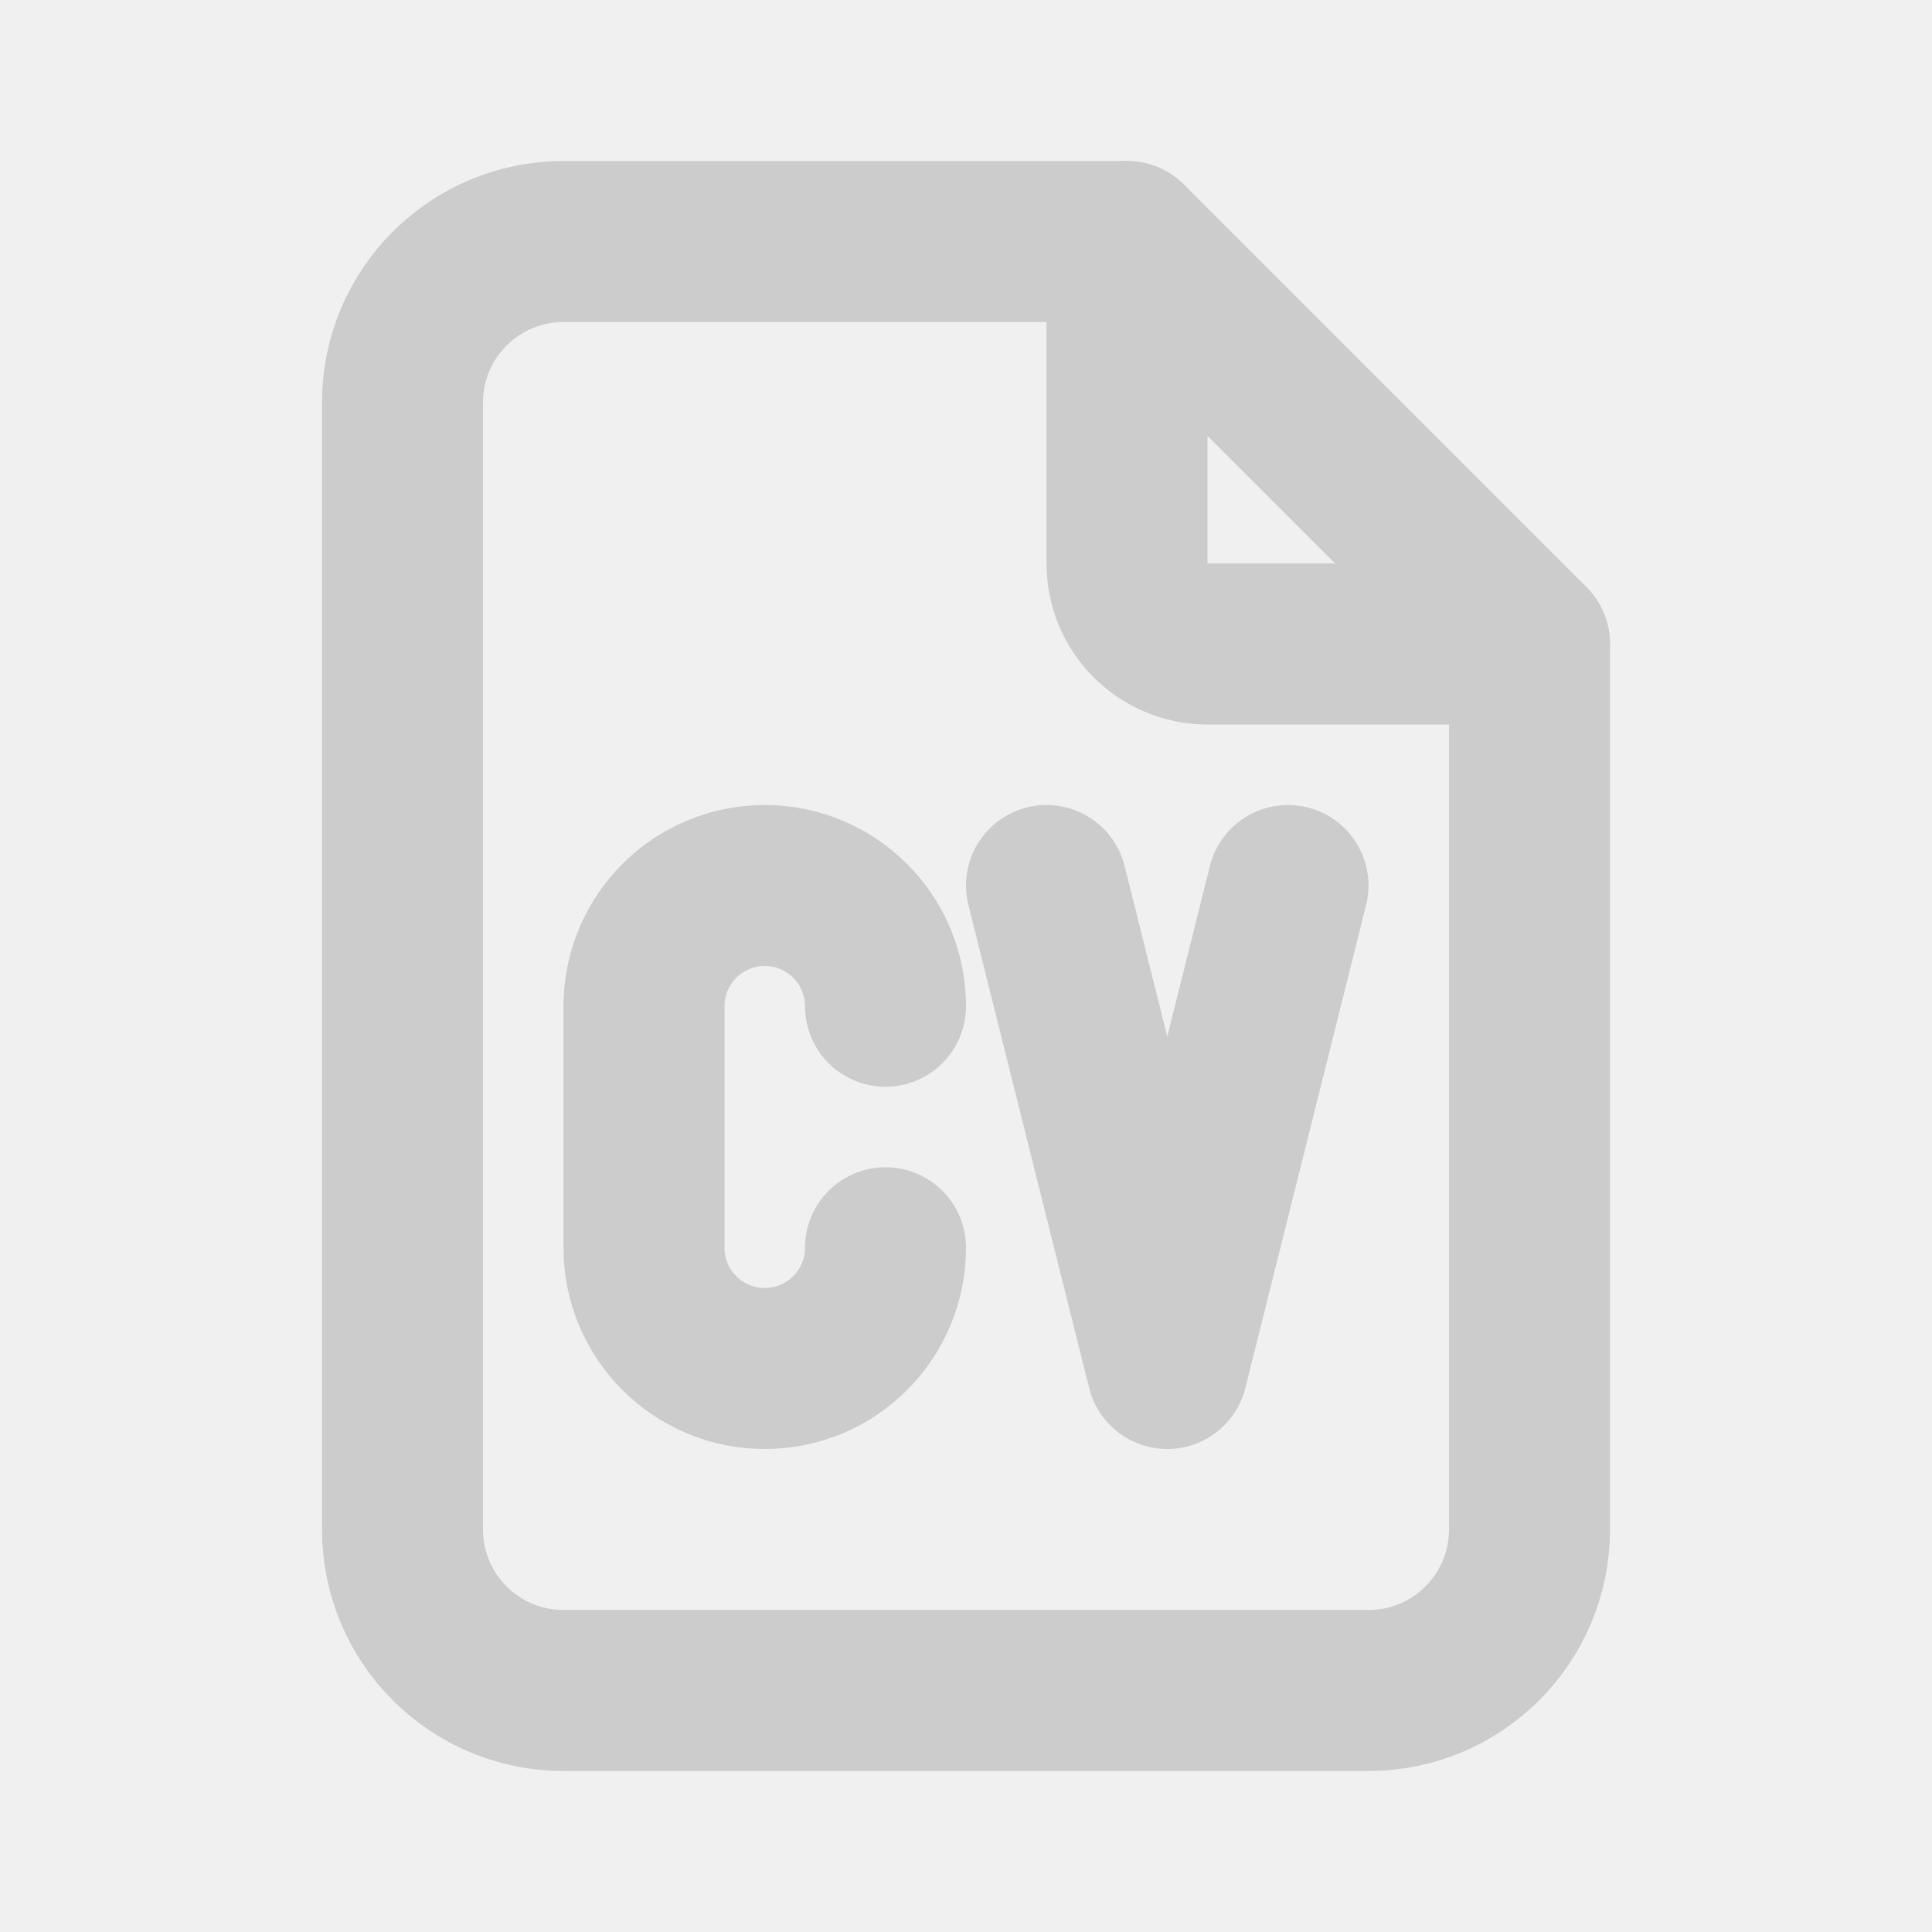
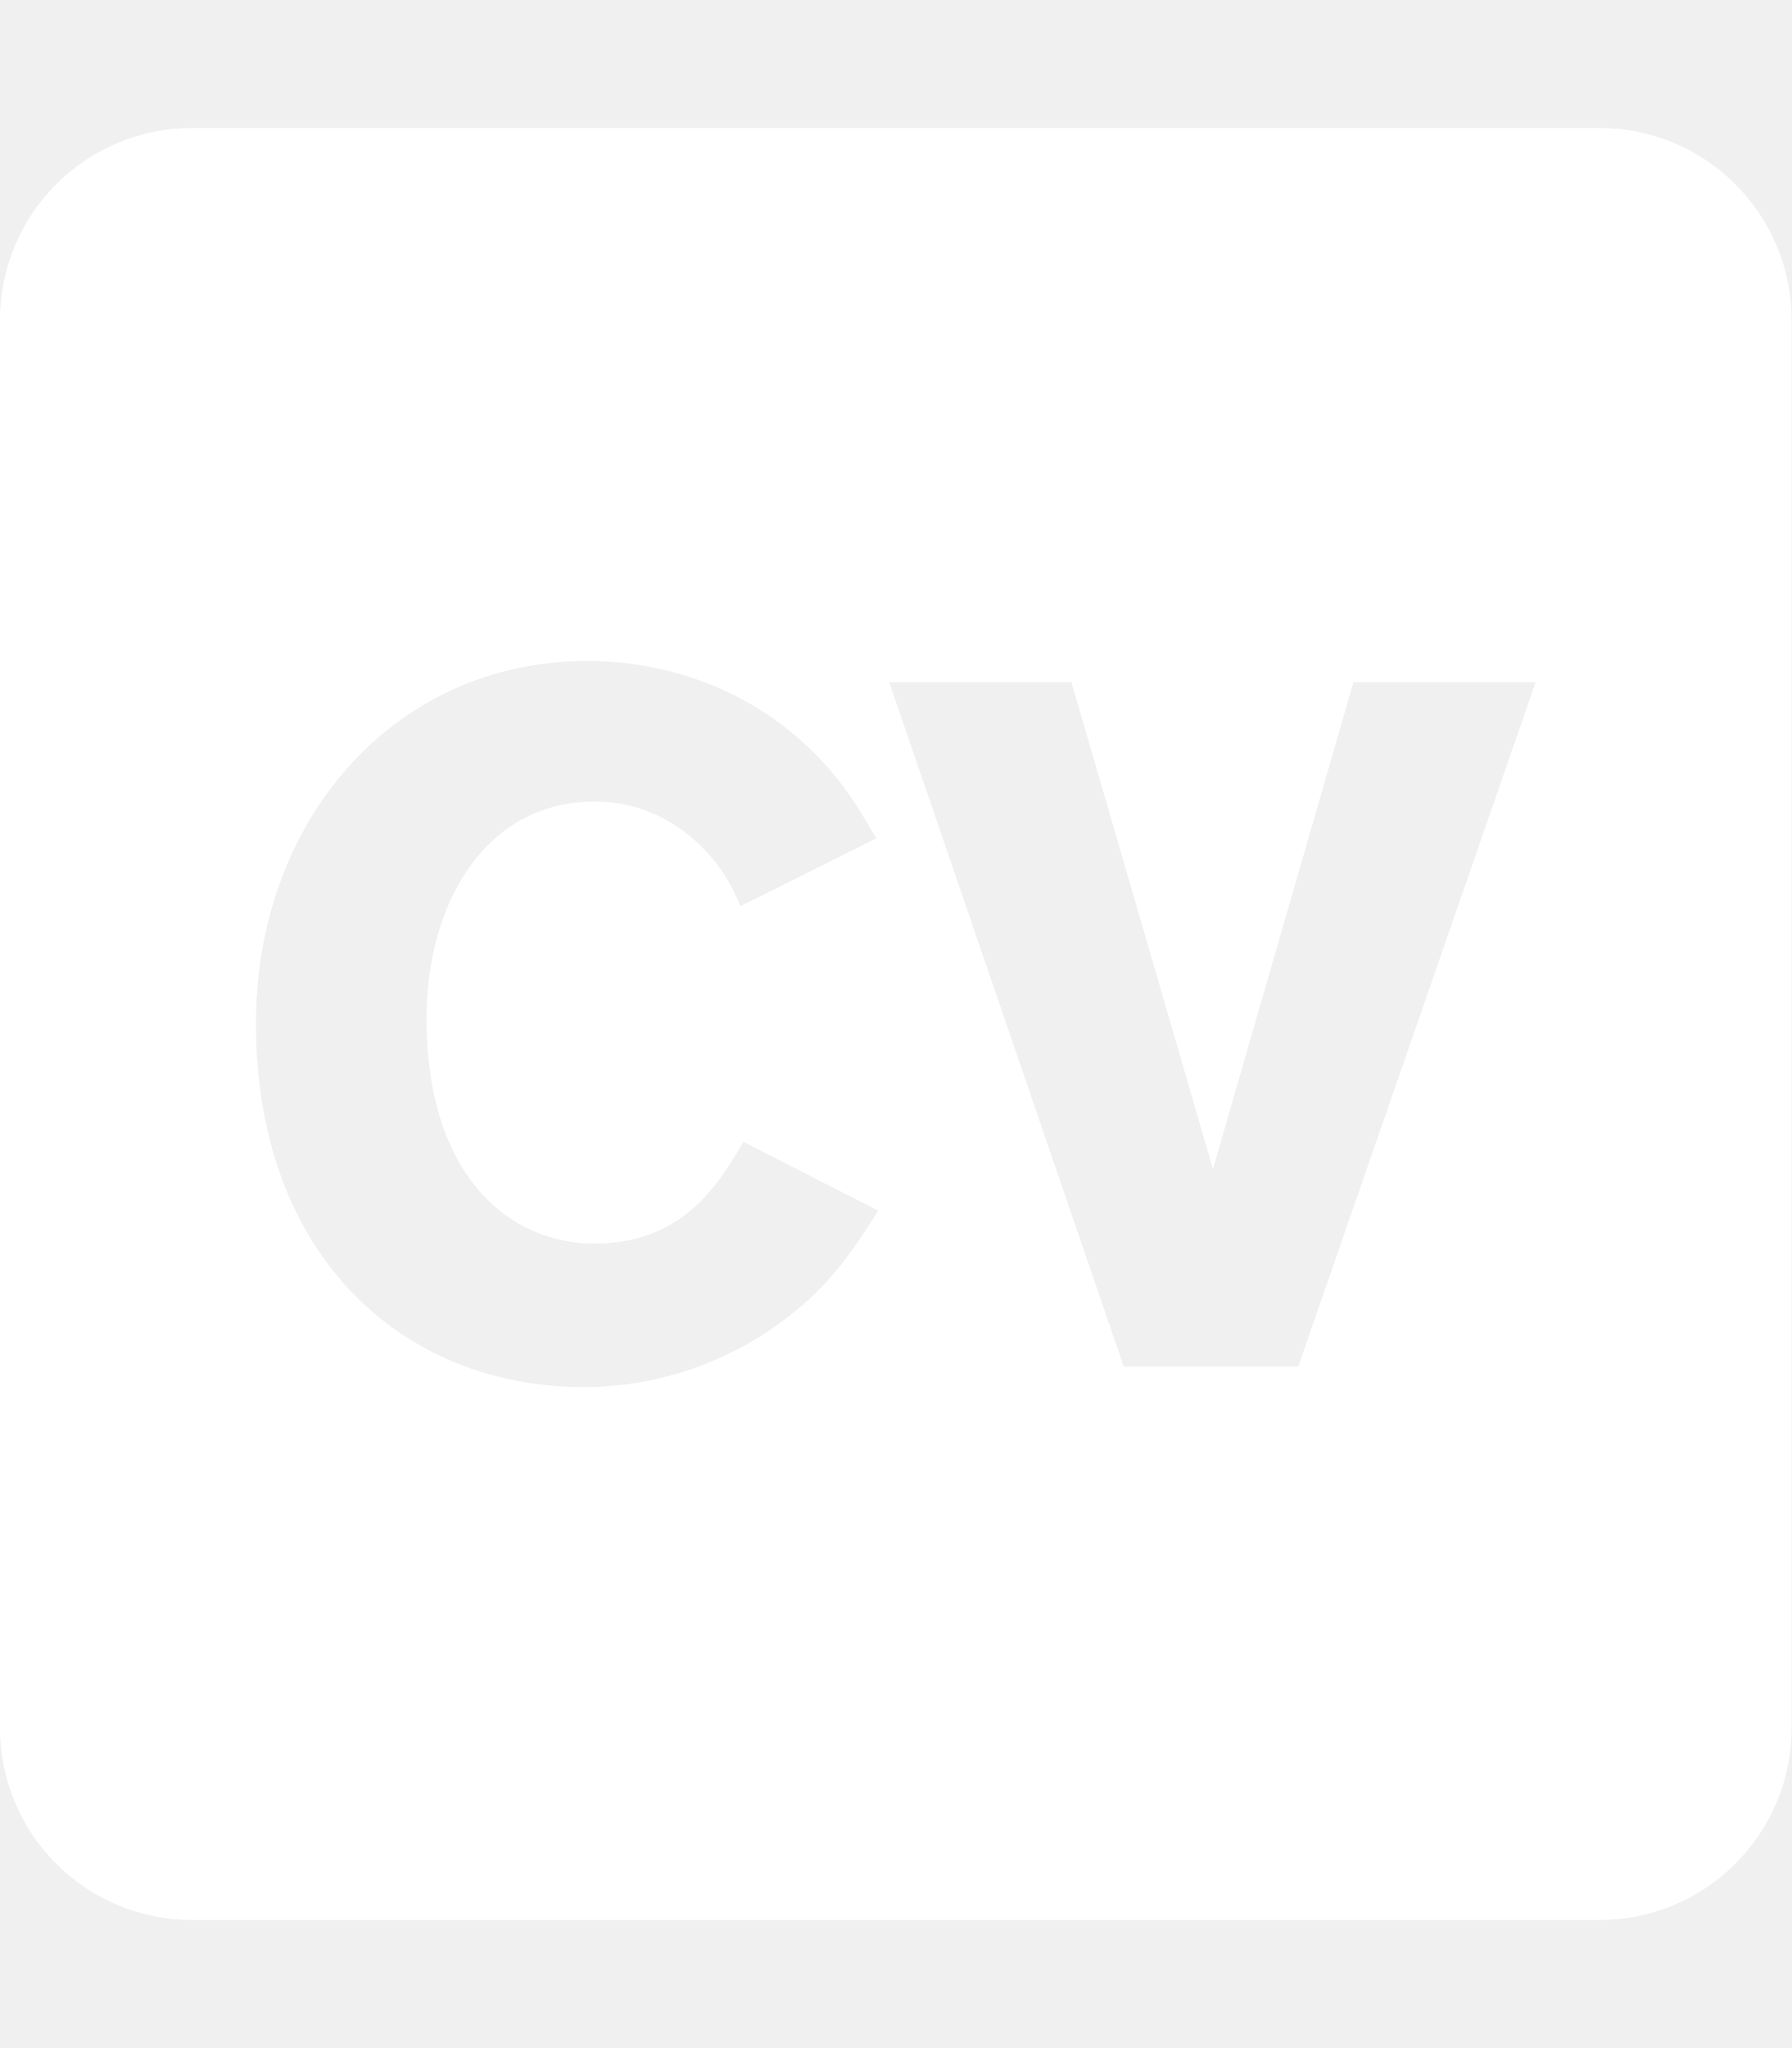
- <svg xmlns="http://www.w3.org/2000/svg" width="128" height="128" viewBox="0 0 24 24">
-   <g fill="none" stroke="#cccccc" stroke-linecap="round" stroke-linejoin="round" stroke-width="2">
-     <path d="M14 3v4a1 1 0 0 0 1 1h4" />
-     <path d="M17 21H7a2 2 0 0 1-2-2V5a2 2 0 0 1 2-2h7l5 5v11a2 2 0 0 1-2 2" />
-     <path d="M11 12.5a1.5 1.5 0 0 0-3 0v3a1.5 1.5 0 0 0 3 0m2-4.5l1.5 6l1.5-6" />
-   </g>
+ <svg xmlns="http://www.w3.org/2000/svg" width="99.75" height="114" viewBox="0 0 448 512">
+   <path fill="#ffffff" d="M48 32C21.5 32 0 53.5 0 80v352c0 26.5 21.5 48 48 48h352c26.5 0 48-21.5 48-48V80c0-26.5-21.5-48-48-48zm98.88 133.234c19.636 0 37.082 6.789 49.929 16.971c11.88 9.452 17.444 18.907 22.298 27.393l-33.923 16.949c-2.427-5.565-5.347-11.387-12.846-17.682c-8.248-6.552-16.478-8.484-23.524-8.484c-27.626 0-42.17 25.693-42.17 54.287c0 37.573 19.161 56.22 42.17 56.22c22.3 0 31.278-15.51 37.08-25.435L219.6 302.66c-6.315 9.926-12.374 19.635-25.95 29.069c-7.262 5.09-23.977 15.037-47.736 15.037C100.586 346.766 64 313.81 64 255.87c0-50.636 34.415-90.637 82.88-90.637m75.483 5.328h45.565L303.31 292.24l35.125-121.678H384l-59.379 171.112H281.01z" />
</svg>
